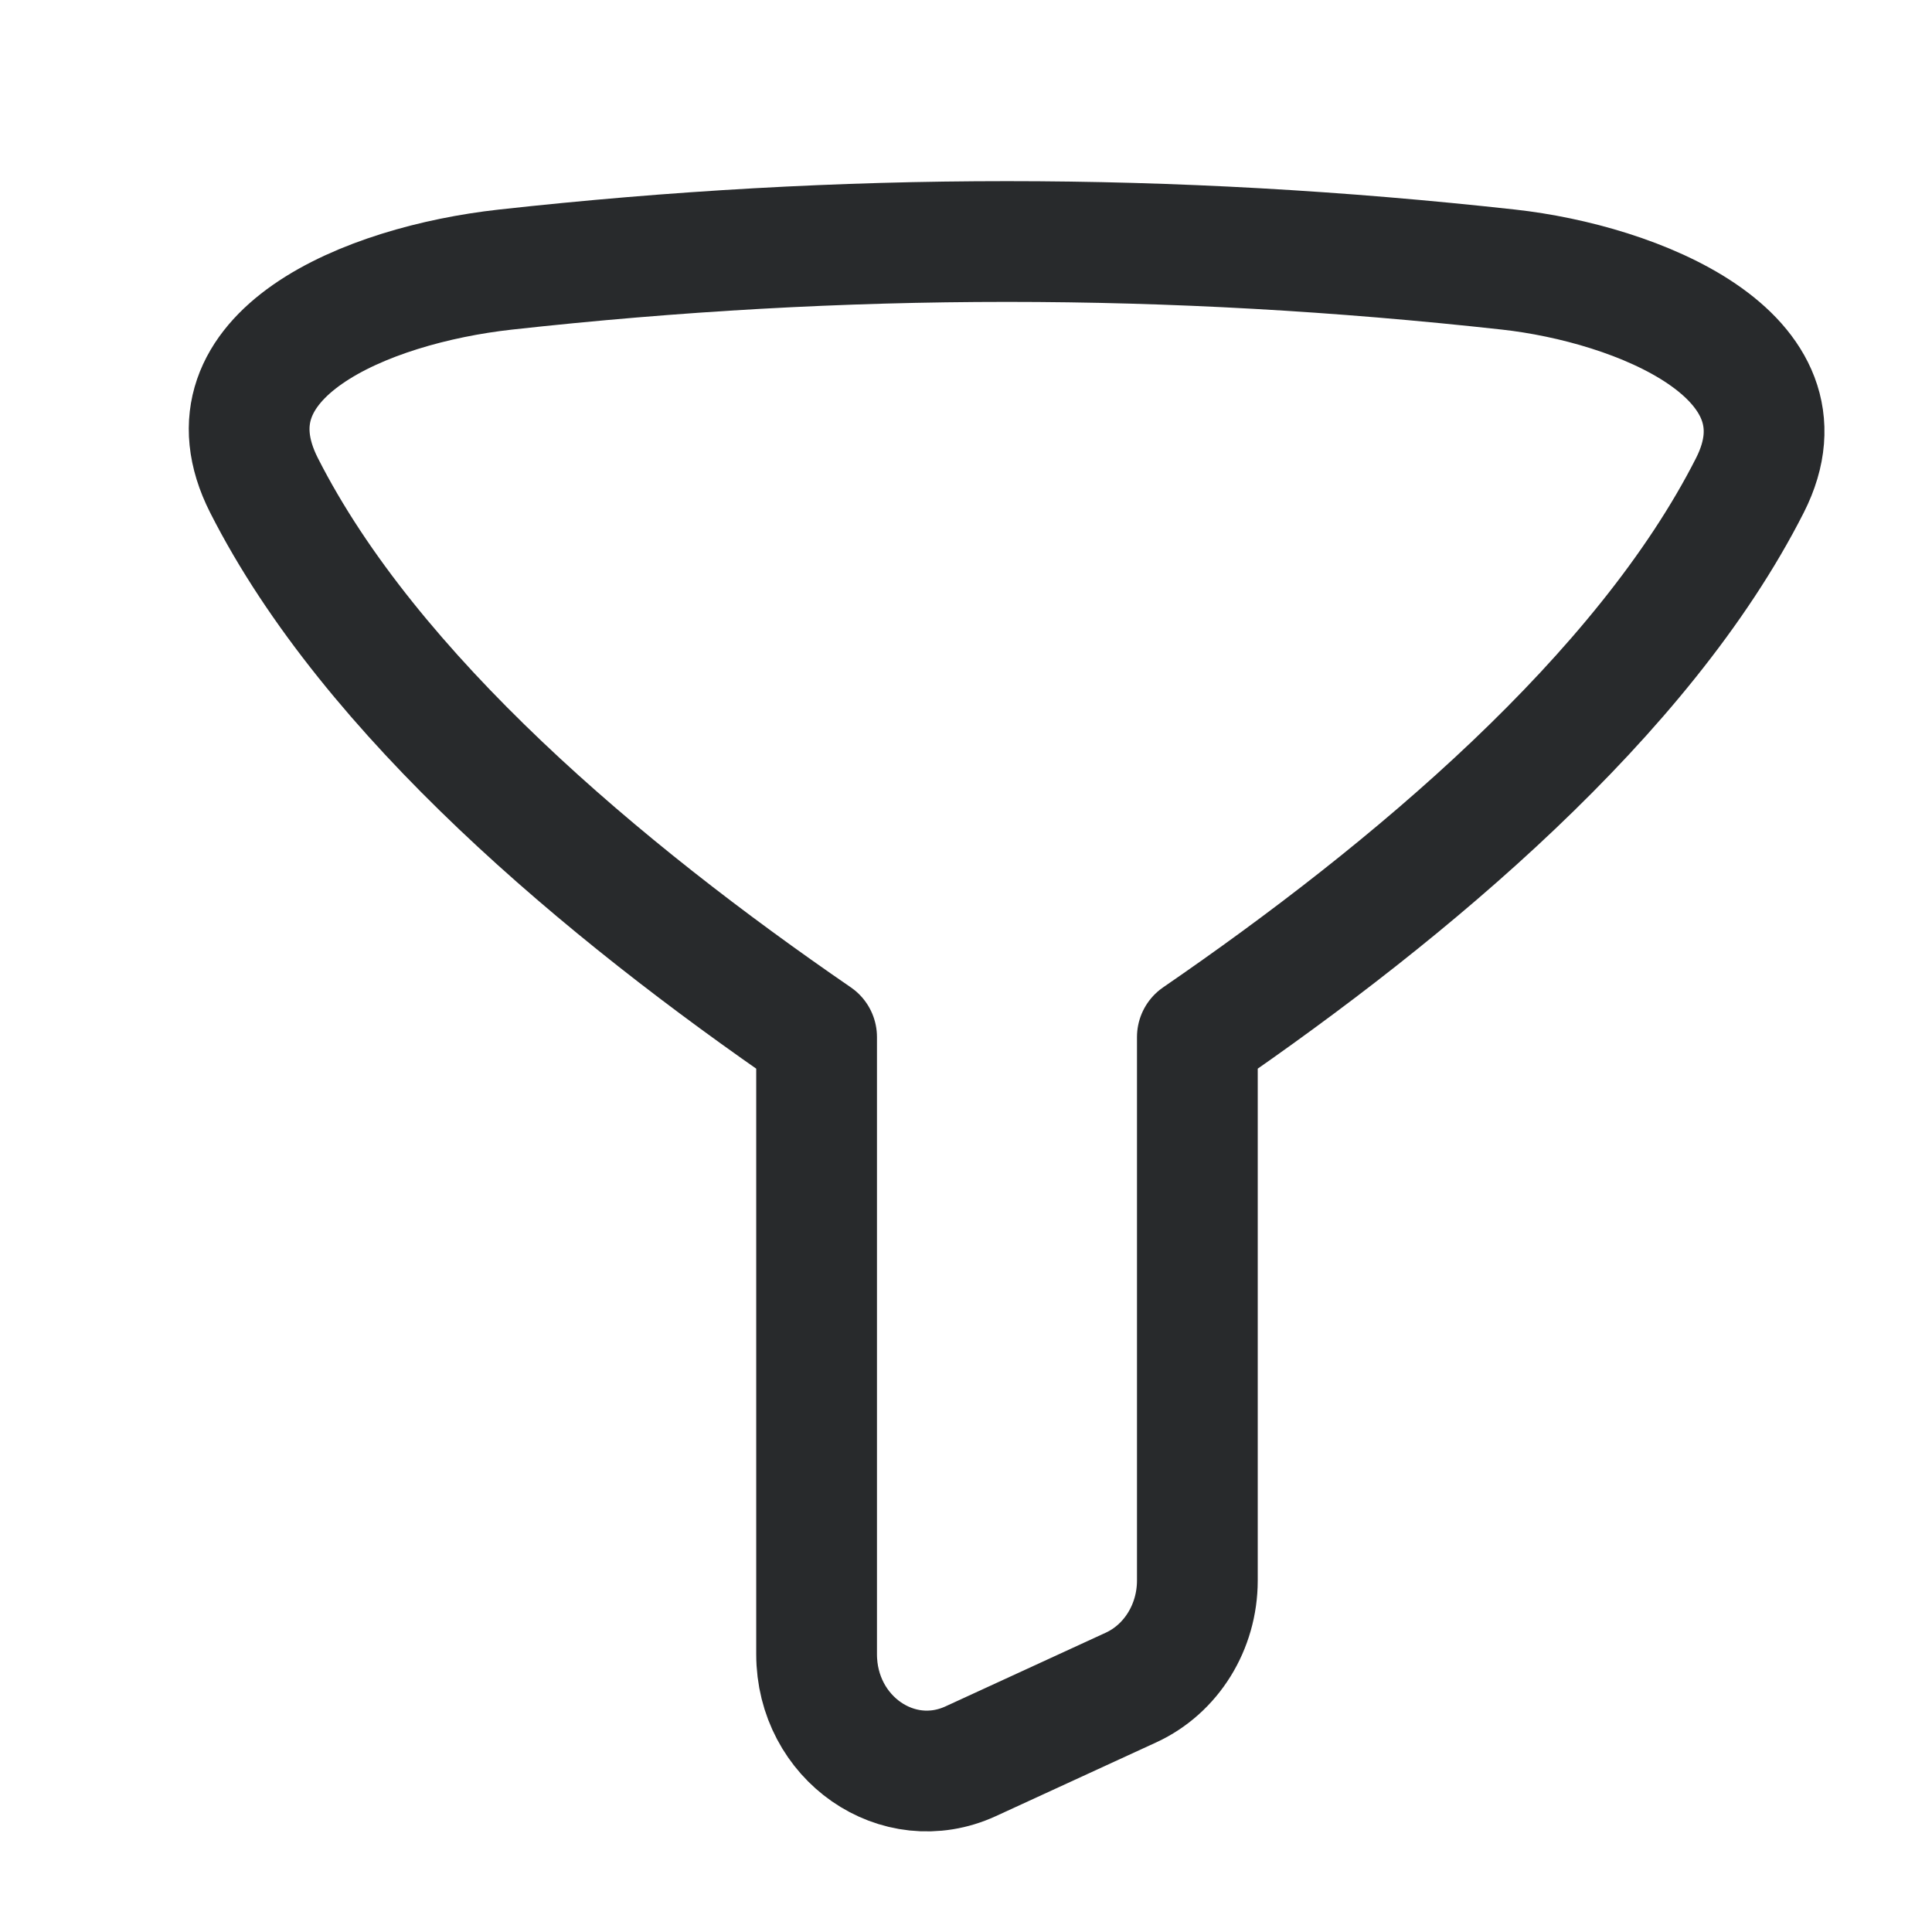
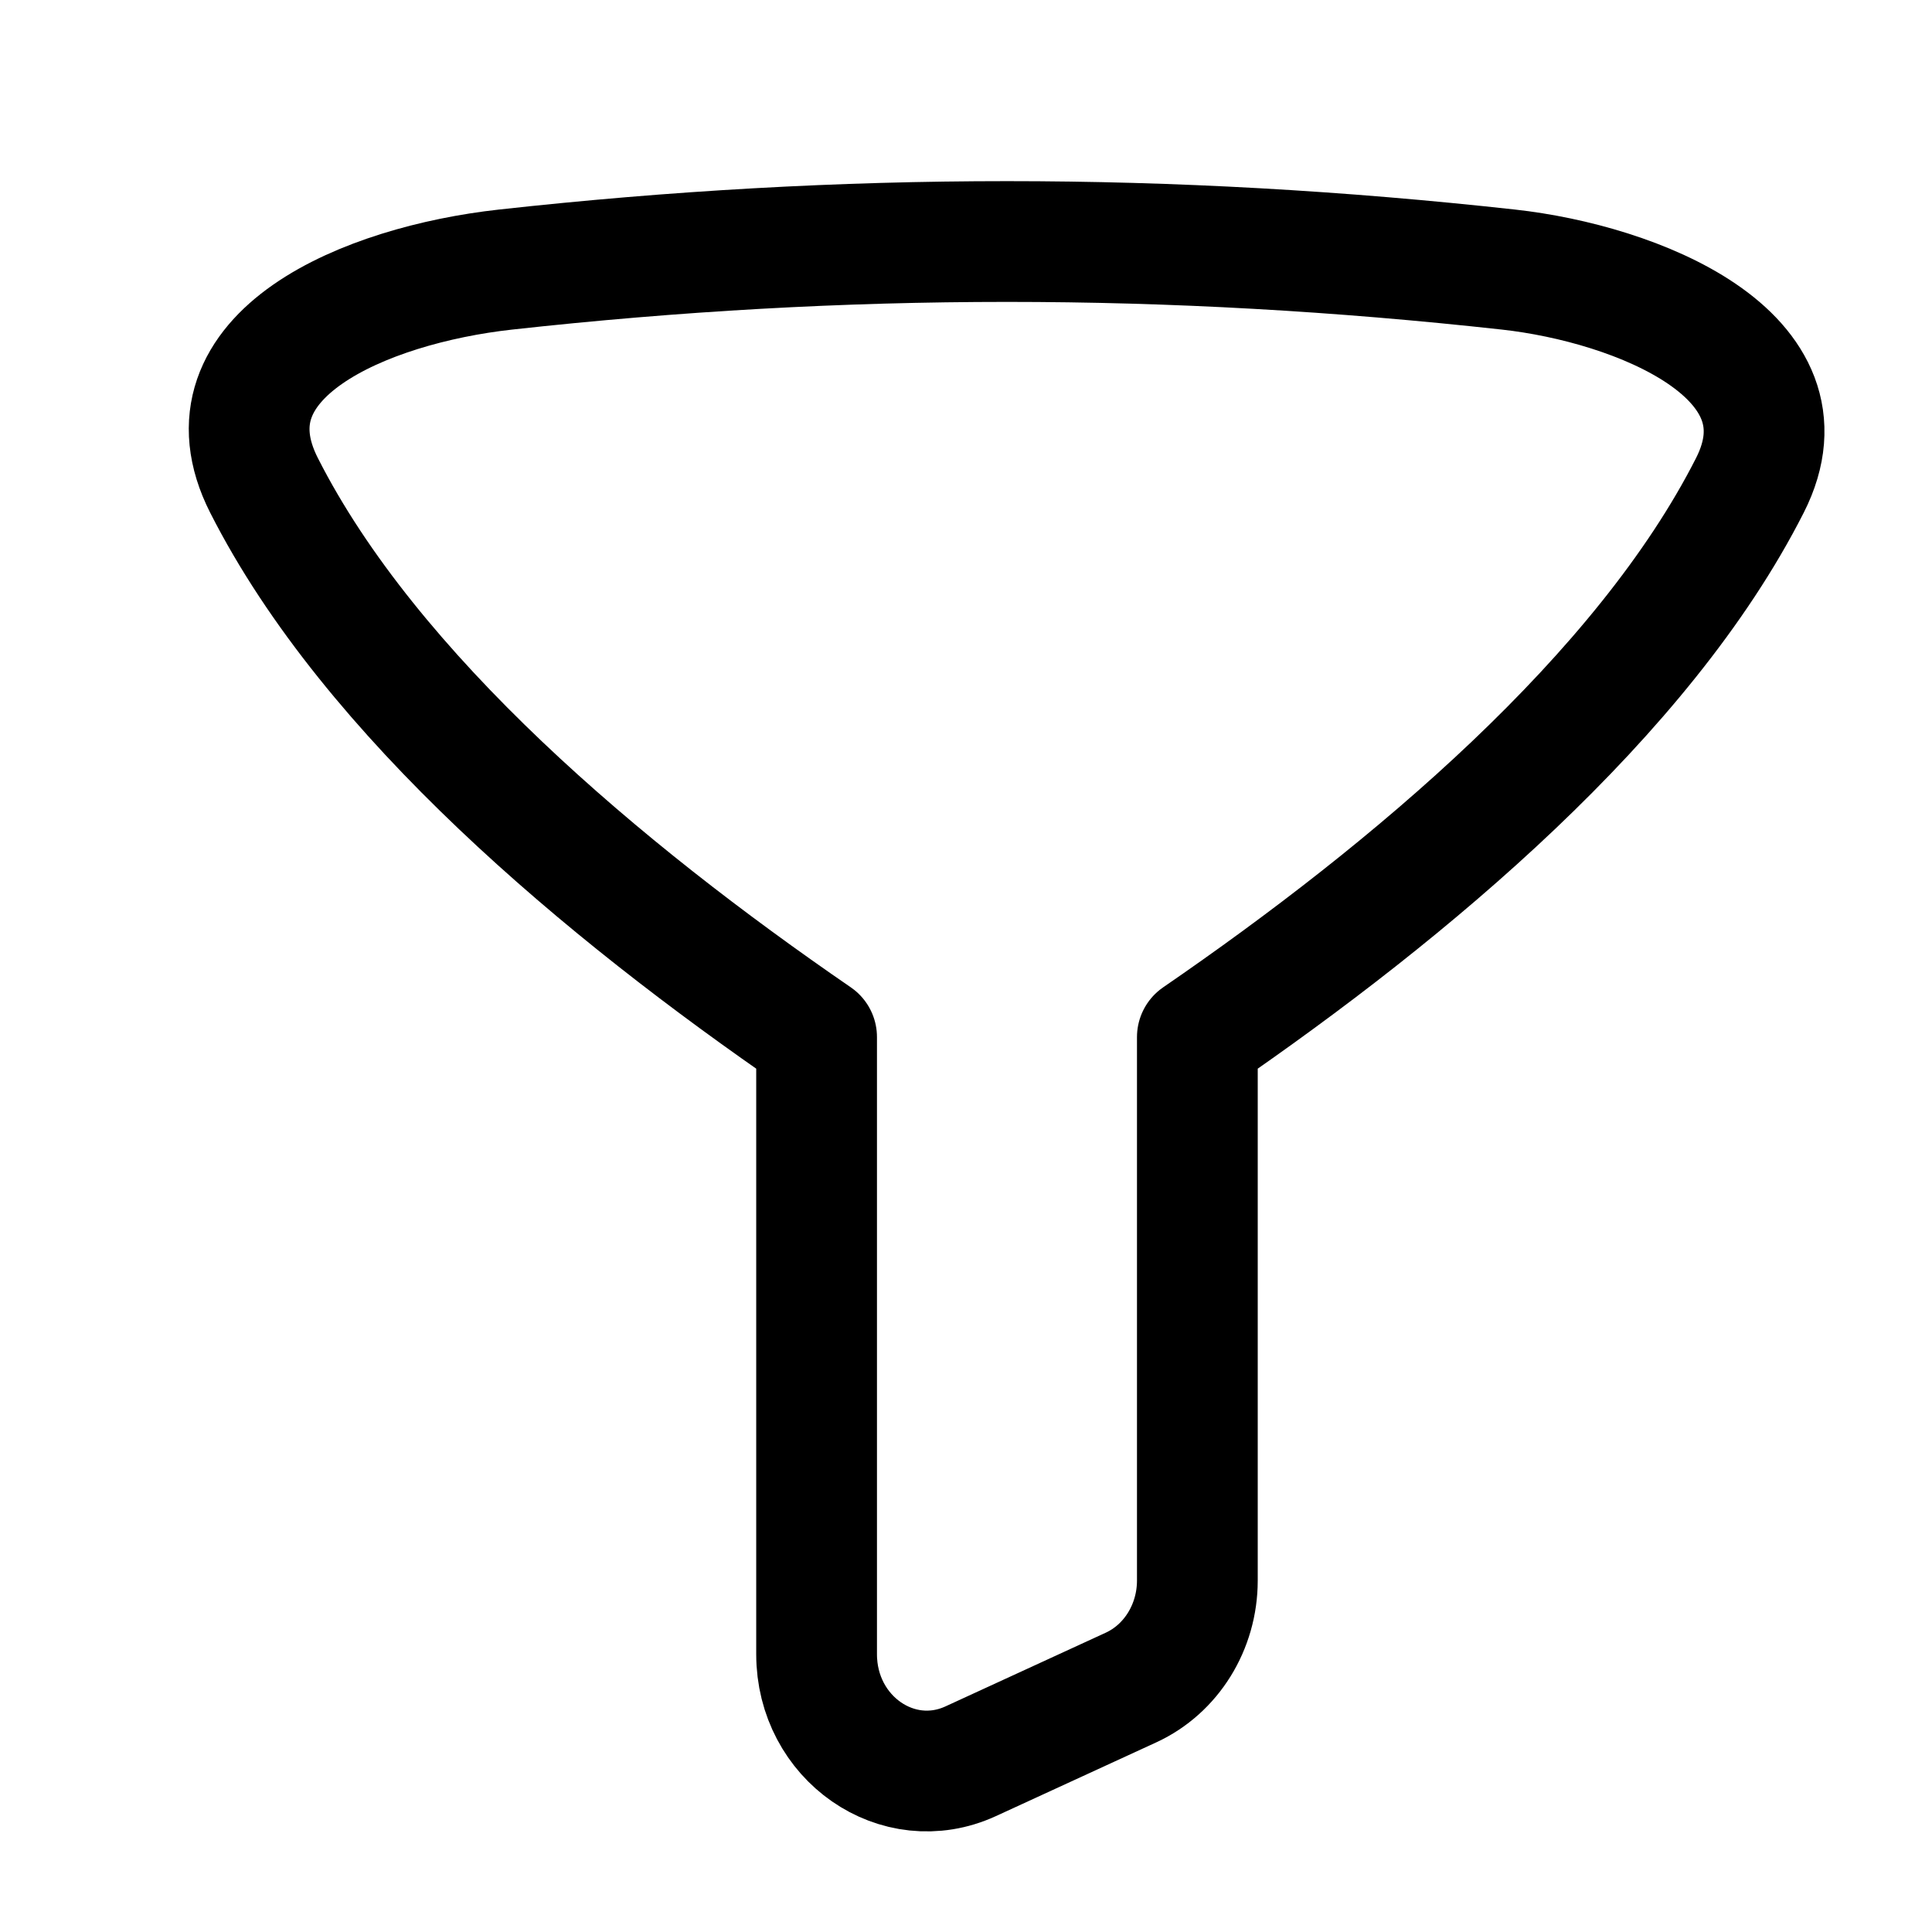
<svg xmlns="http://www.w3.org/2000/svg" width="24" height="24" viewBox="0 0 24 24" fill="none">
-   <path d="M18.741 3.349C14.53 2.884 10.488 2.884 6.277 3.349C4.546 3.541 2.457 4.407 3.28 6.03C4.605 8.642 7.494 11.063 10.144 12.883V20.549C10.144 21.593 11.154 22.294 12.058 21.879L14.05 20.963C14.55 20.733 14.874 20.211 14.874 19.634V12.883C17.524 11.063 20.413 8.641 21.738 6.029C22.561 4.407 20.321 3.524 18.741 3.349Z" stroke="#282A2C" stroke-width="1.5" stroke-linecap="round" stroke-linejoin="round" />
+   <path d="M18.741 3.349C14.53 2.884 10.488 2.884 6.277 3.349C4.546 3.541 2.457 4.407 3.28 6.03C4.605 8.642 7.494 11.063 10.144 12.883V20.549C10.144 21.593 11.154 22.294 12.058 21.879L14.05 20.963C14.55 20.733 14.874 20.211 14.874 19.634V12.883C17.524 11.063 20.413 8.641 21.738 6.029C22.561 4.407 20.321 3.524 18.741 3.349Z" stroke="currentColor" stroke-width="1.5" stroke-linecap="round" stroke-linejoin="round" />
</svg>
